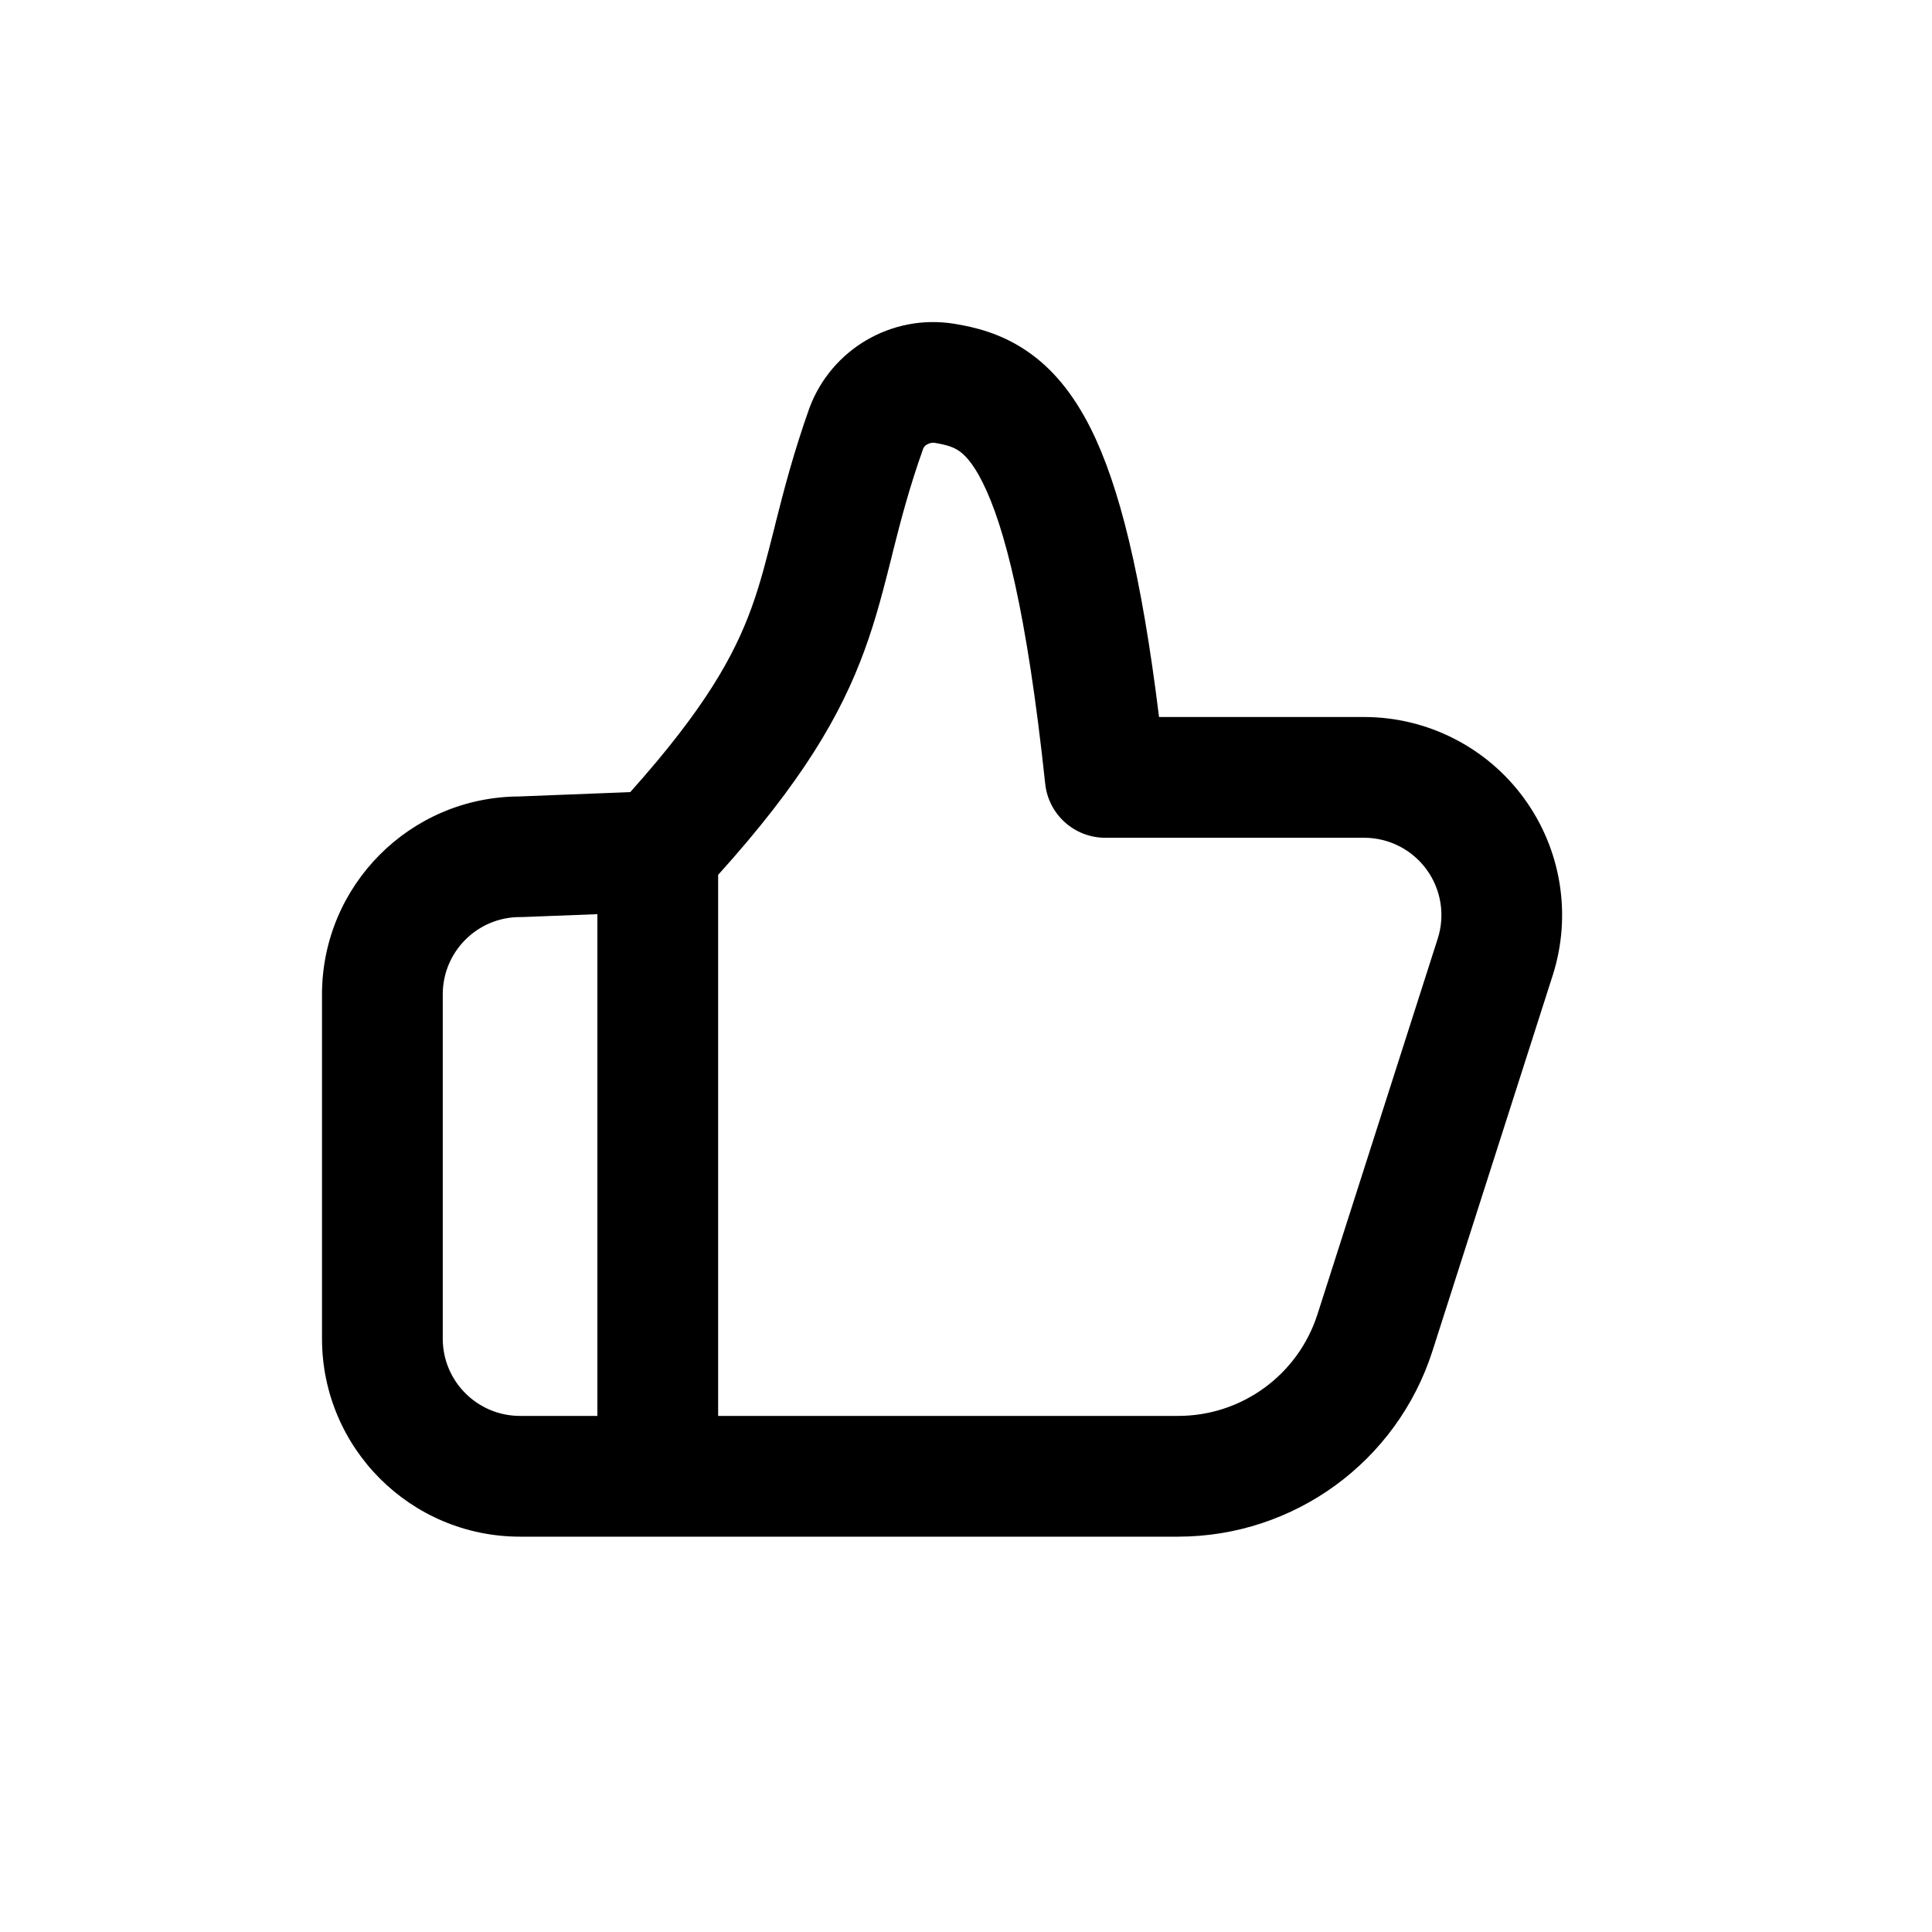
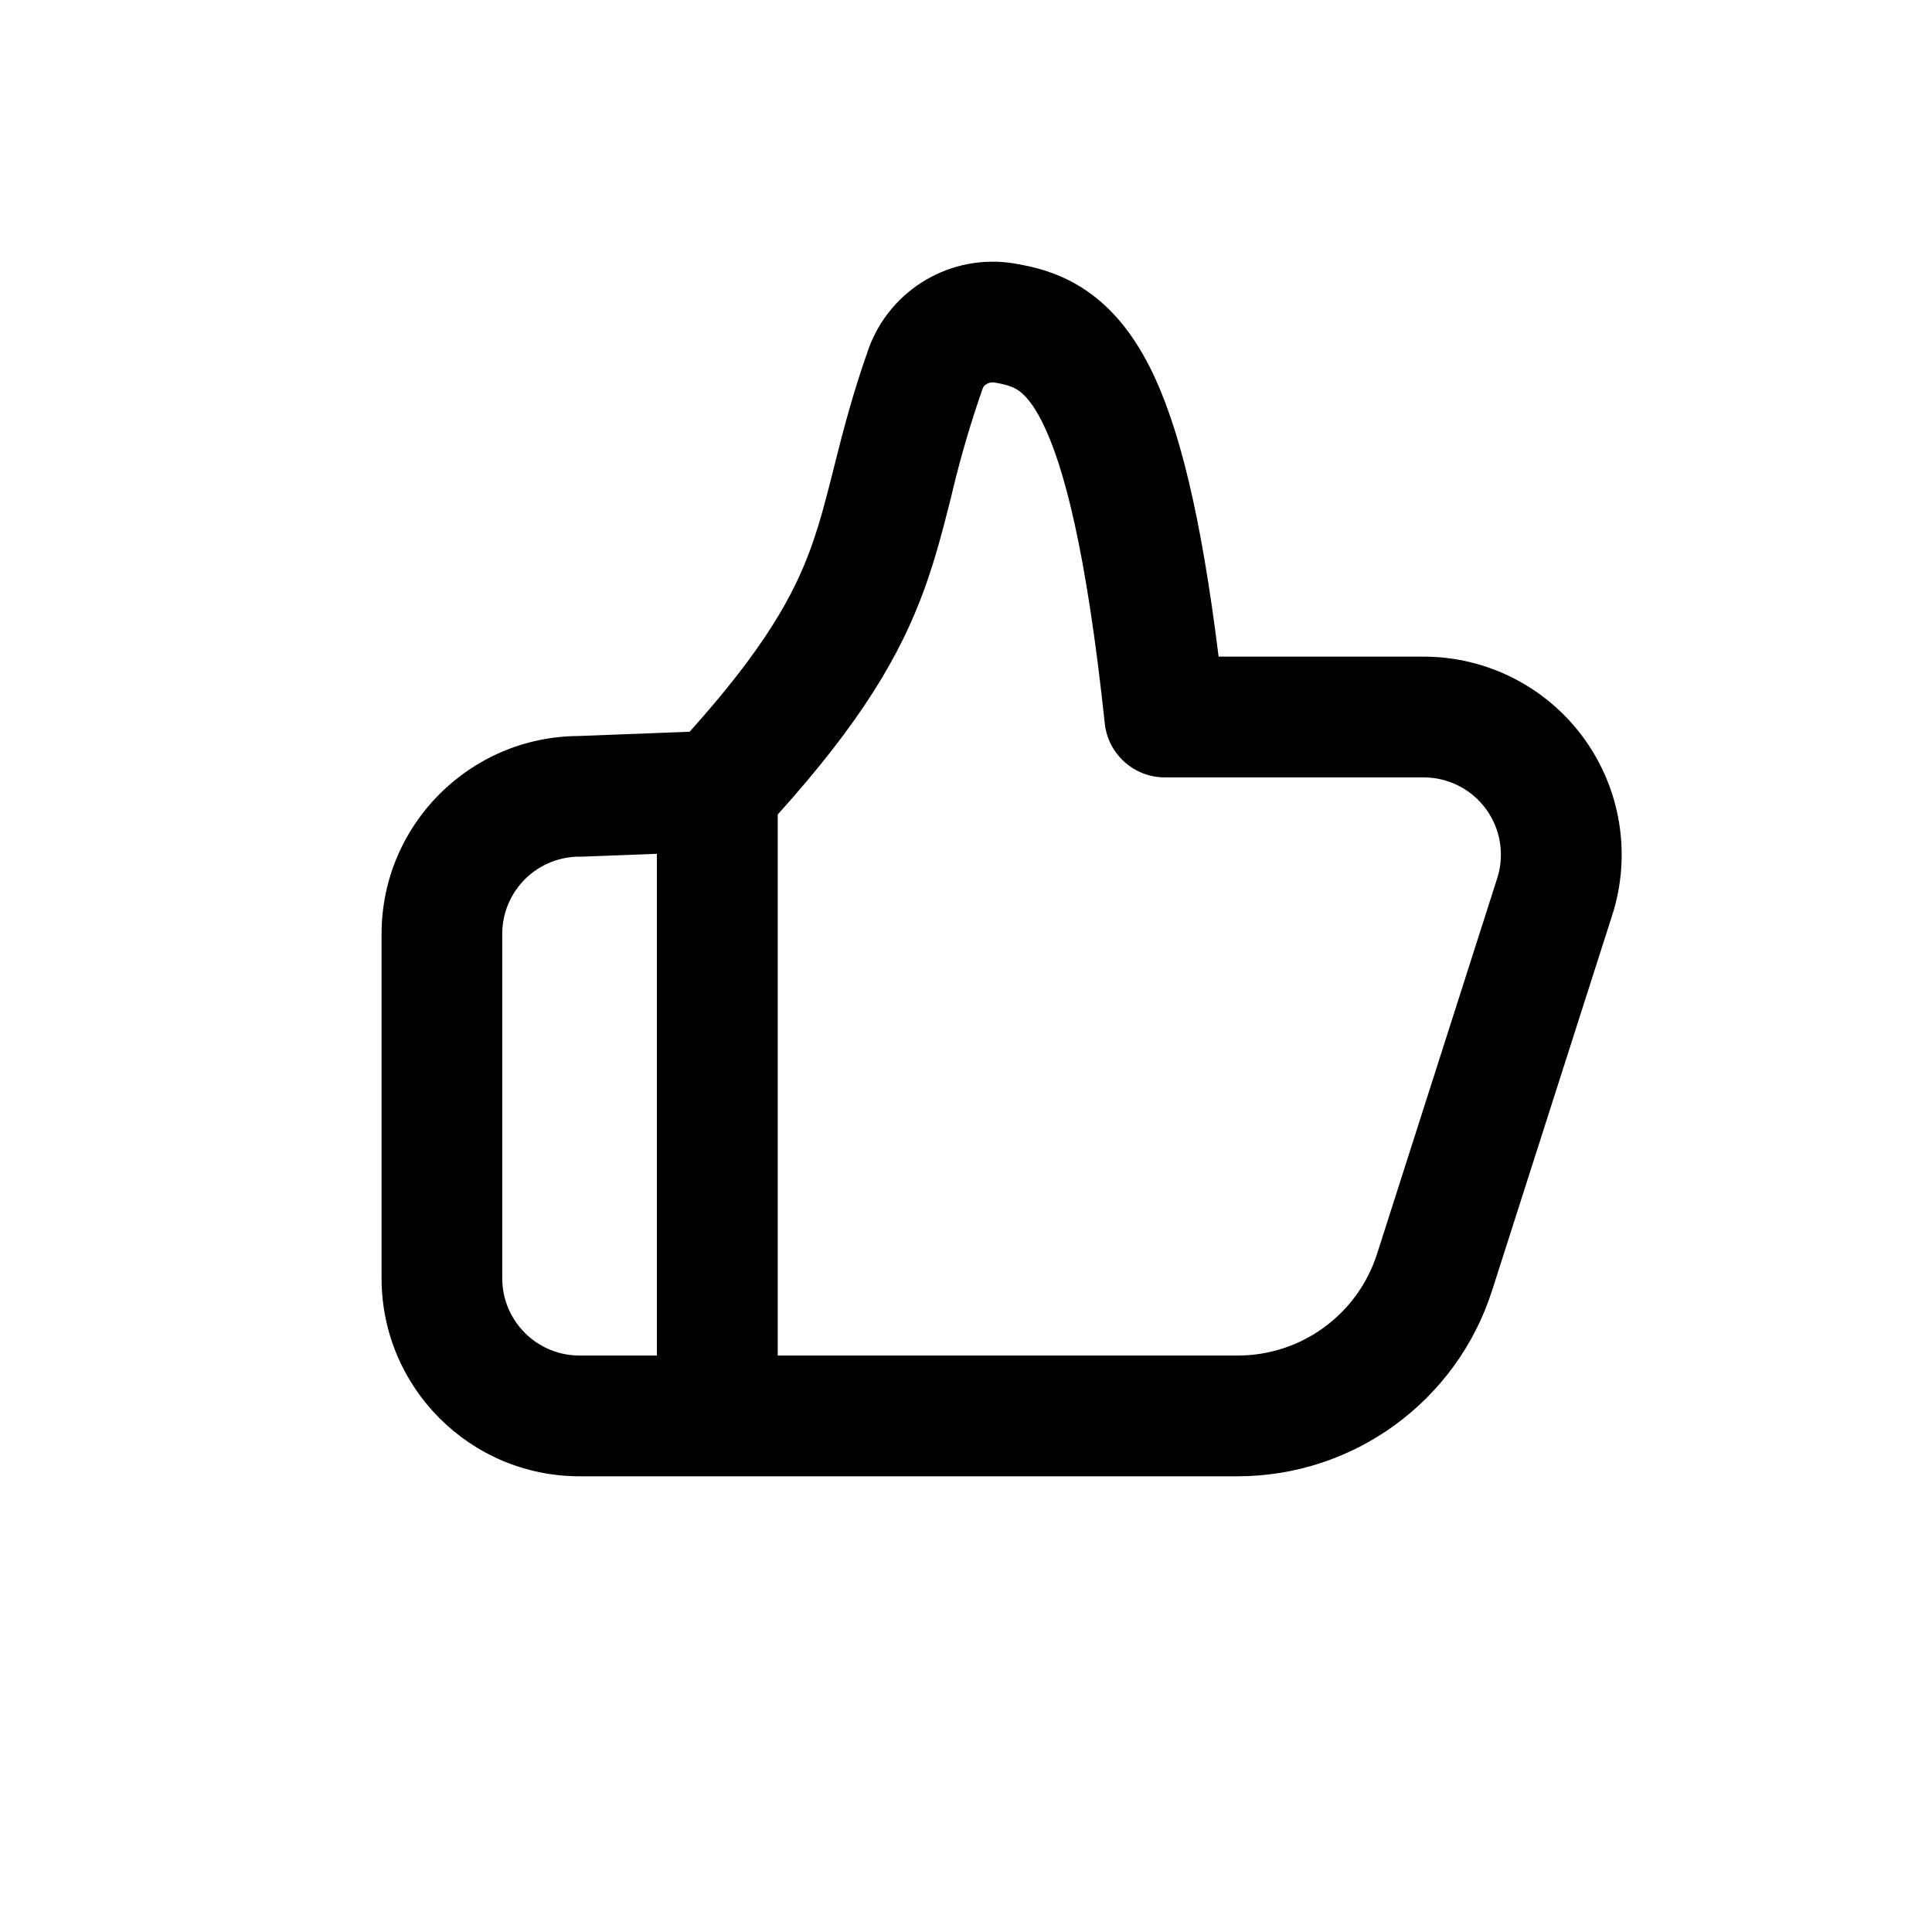
<svg xmlns="http://www.w3.org/2000/svg" viewBox="0 0 24 24">
-   <path fill-rule="evenodd" d="M11.518 5.52a.1.1 0 0 0-.05.054c-.172.483-.278.889-.377 1.283l-.02.083c-.092.363-.186.739-.328 1.128-.298.82-.784 1.648-1.822 2.8v6.721h5.715c.79 0 1.489-.51 1.73-1.262l1.494-4.667a.96.96 0 0 0-.915-1.253H13.73a.75.75 0 0 1-.746-.67c-.228-2.14-.508-3.21-.78-3.749-.126-.252-.231-.346-.293-.388s-.141-.073-.301-.099a.14.14 0 0 0-.092.02ZM7.421 17.59v-6.234l-.932.036H6.46a.96.96 0 0 0-.96.96v4.277c0 .53.43.96.96.96h.96Zm.408-7.75C8.76 8.8 9.12 8.142 9.334 7.555c.114-.313.19-.62.286-.998l.016-.066c.102-.404.222-.867.418-1.42a1.64 1.64 0 0 1 1.794-1.05c.262.042.586.12.907.339.322.218.578.535.79.954.36.715.636 1.834.853 3.593h2.547a2.46 2.46 0 0 1 2.343 3.21l-1.494 4.667a3.32 3.32 0 0 1-3.158 2.305H6.46A2.46 2.46 0 0 1 4 16.63v-4.276a2.46 2.46 0 0 1 2.445-2.46z" clip-rule="evenodd" />
+   <path fill-rule="evenodd" d="M12.258 4.77a.1.1 0 0 0-.05.054 13 13 0 0 0-.377 1.283l-.02.083c-.092.363-.187.739-.328 1.128-.298.82-.784 1.648-1.822 2.8v6.721h5.715c.79 0 1.489-.51 1.73-1.262l1.493-4.667a.96.96 0 0 0-.914-1.253H14.47a.75.75 0 0 1-.746-.67c-.228-2.14-.508-3.21-.78-3.749-.126-.251-.232-.346-.293-.388-.062-.042-.142-.073-.302-.099a.14.14 0 0 0-.091.019ZM8.16 16.84v-6.234l-.932.036a.96.96 0 0 0-.989.96v4.277c0 .53.43.96.96.96h.96l.001.001Zm.407-7.75c.933-1.04 1.294-1.698 1.506-2.284.114-.314.191-.62.287-1l.016-.065c.102-.404.221-.867.418-1.42a1.64 1.64 0 0 1 1.794-1.05c.262.042.586.12.907.339.321.219.578.535.79.954.36.715.635 1.834.853 3.593h2.547a2.46 2.46 0 0 1 2.343 3.21l-1.494 4.668a3.321 3.321 0 0 1-3.158 2.304H7.2a2.46 2.46 0 0 1-2.46-2.46v-4.276a2.46 2.46 0 0 1 2.445-2.46l1.382-.053Z" clip-rule="evenodd" />
</svg>
